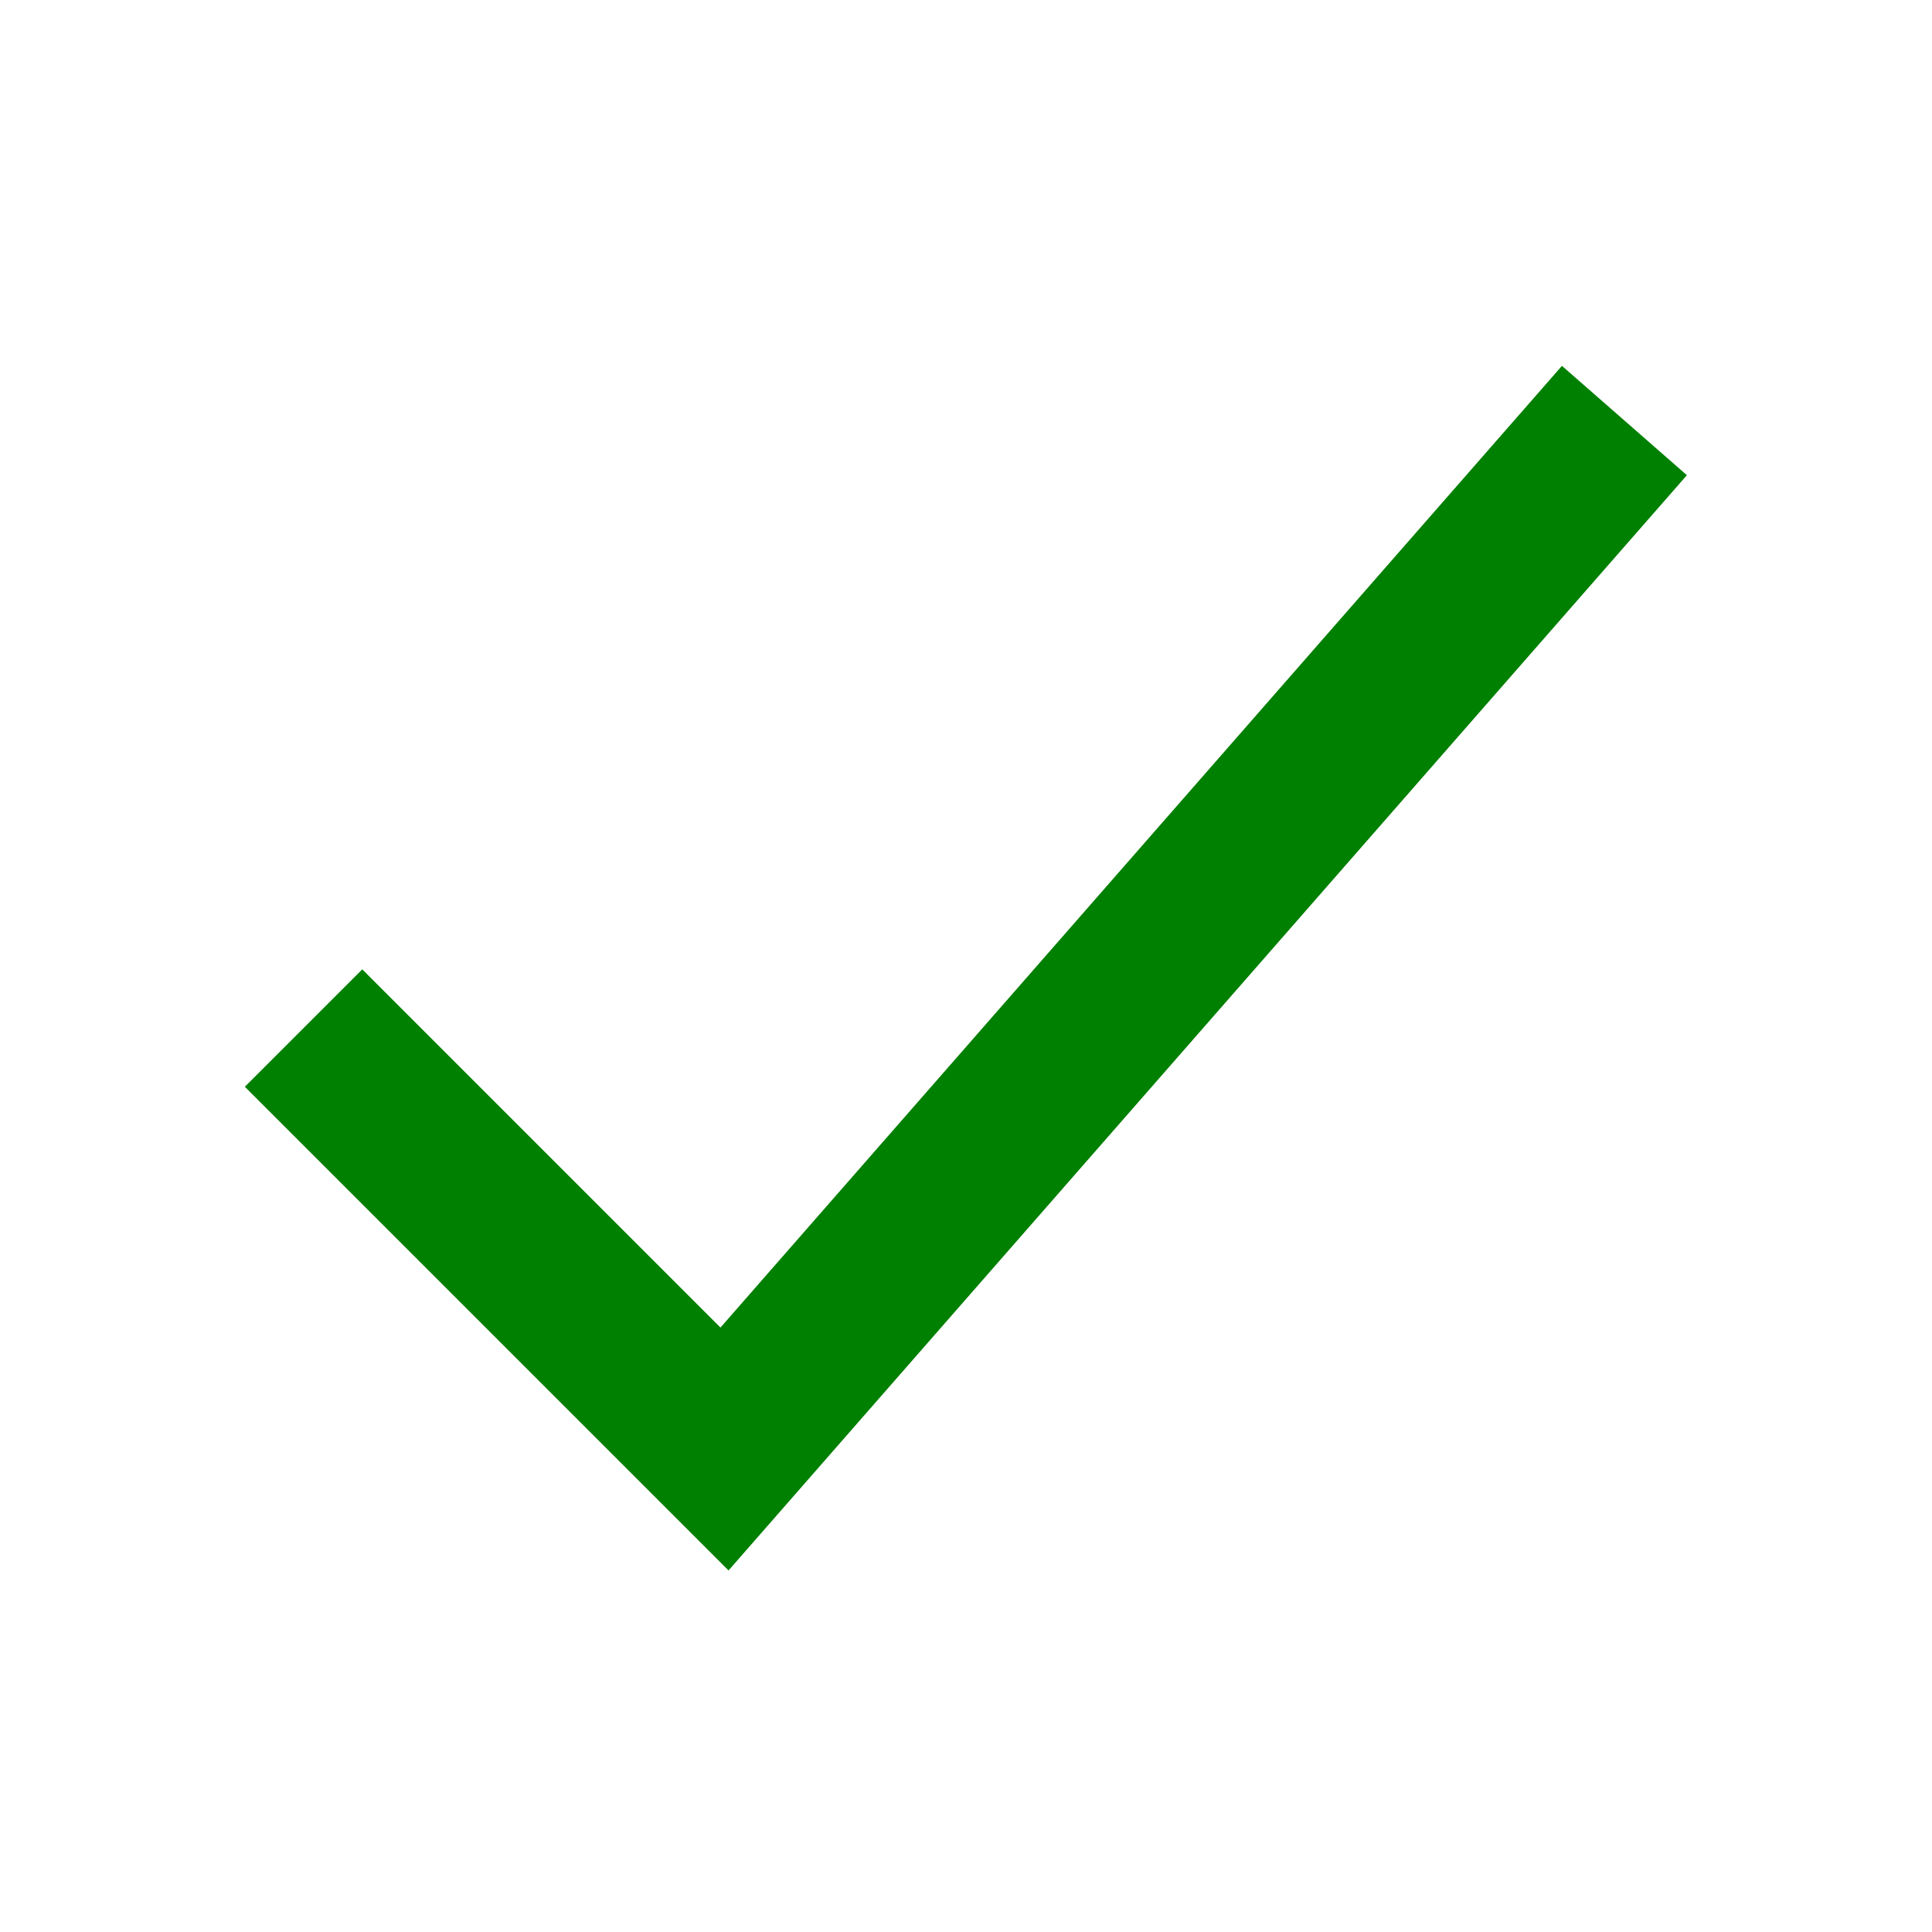
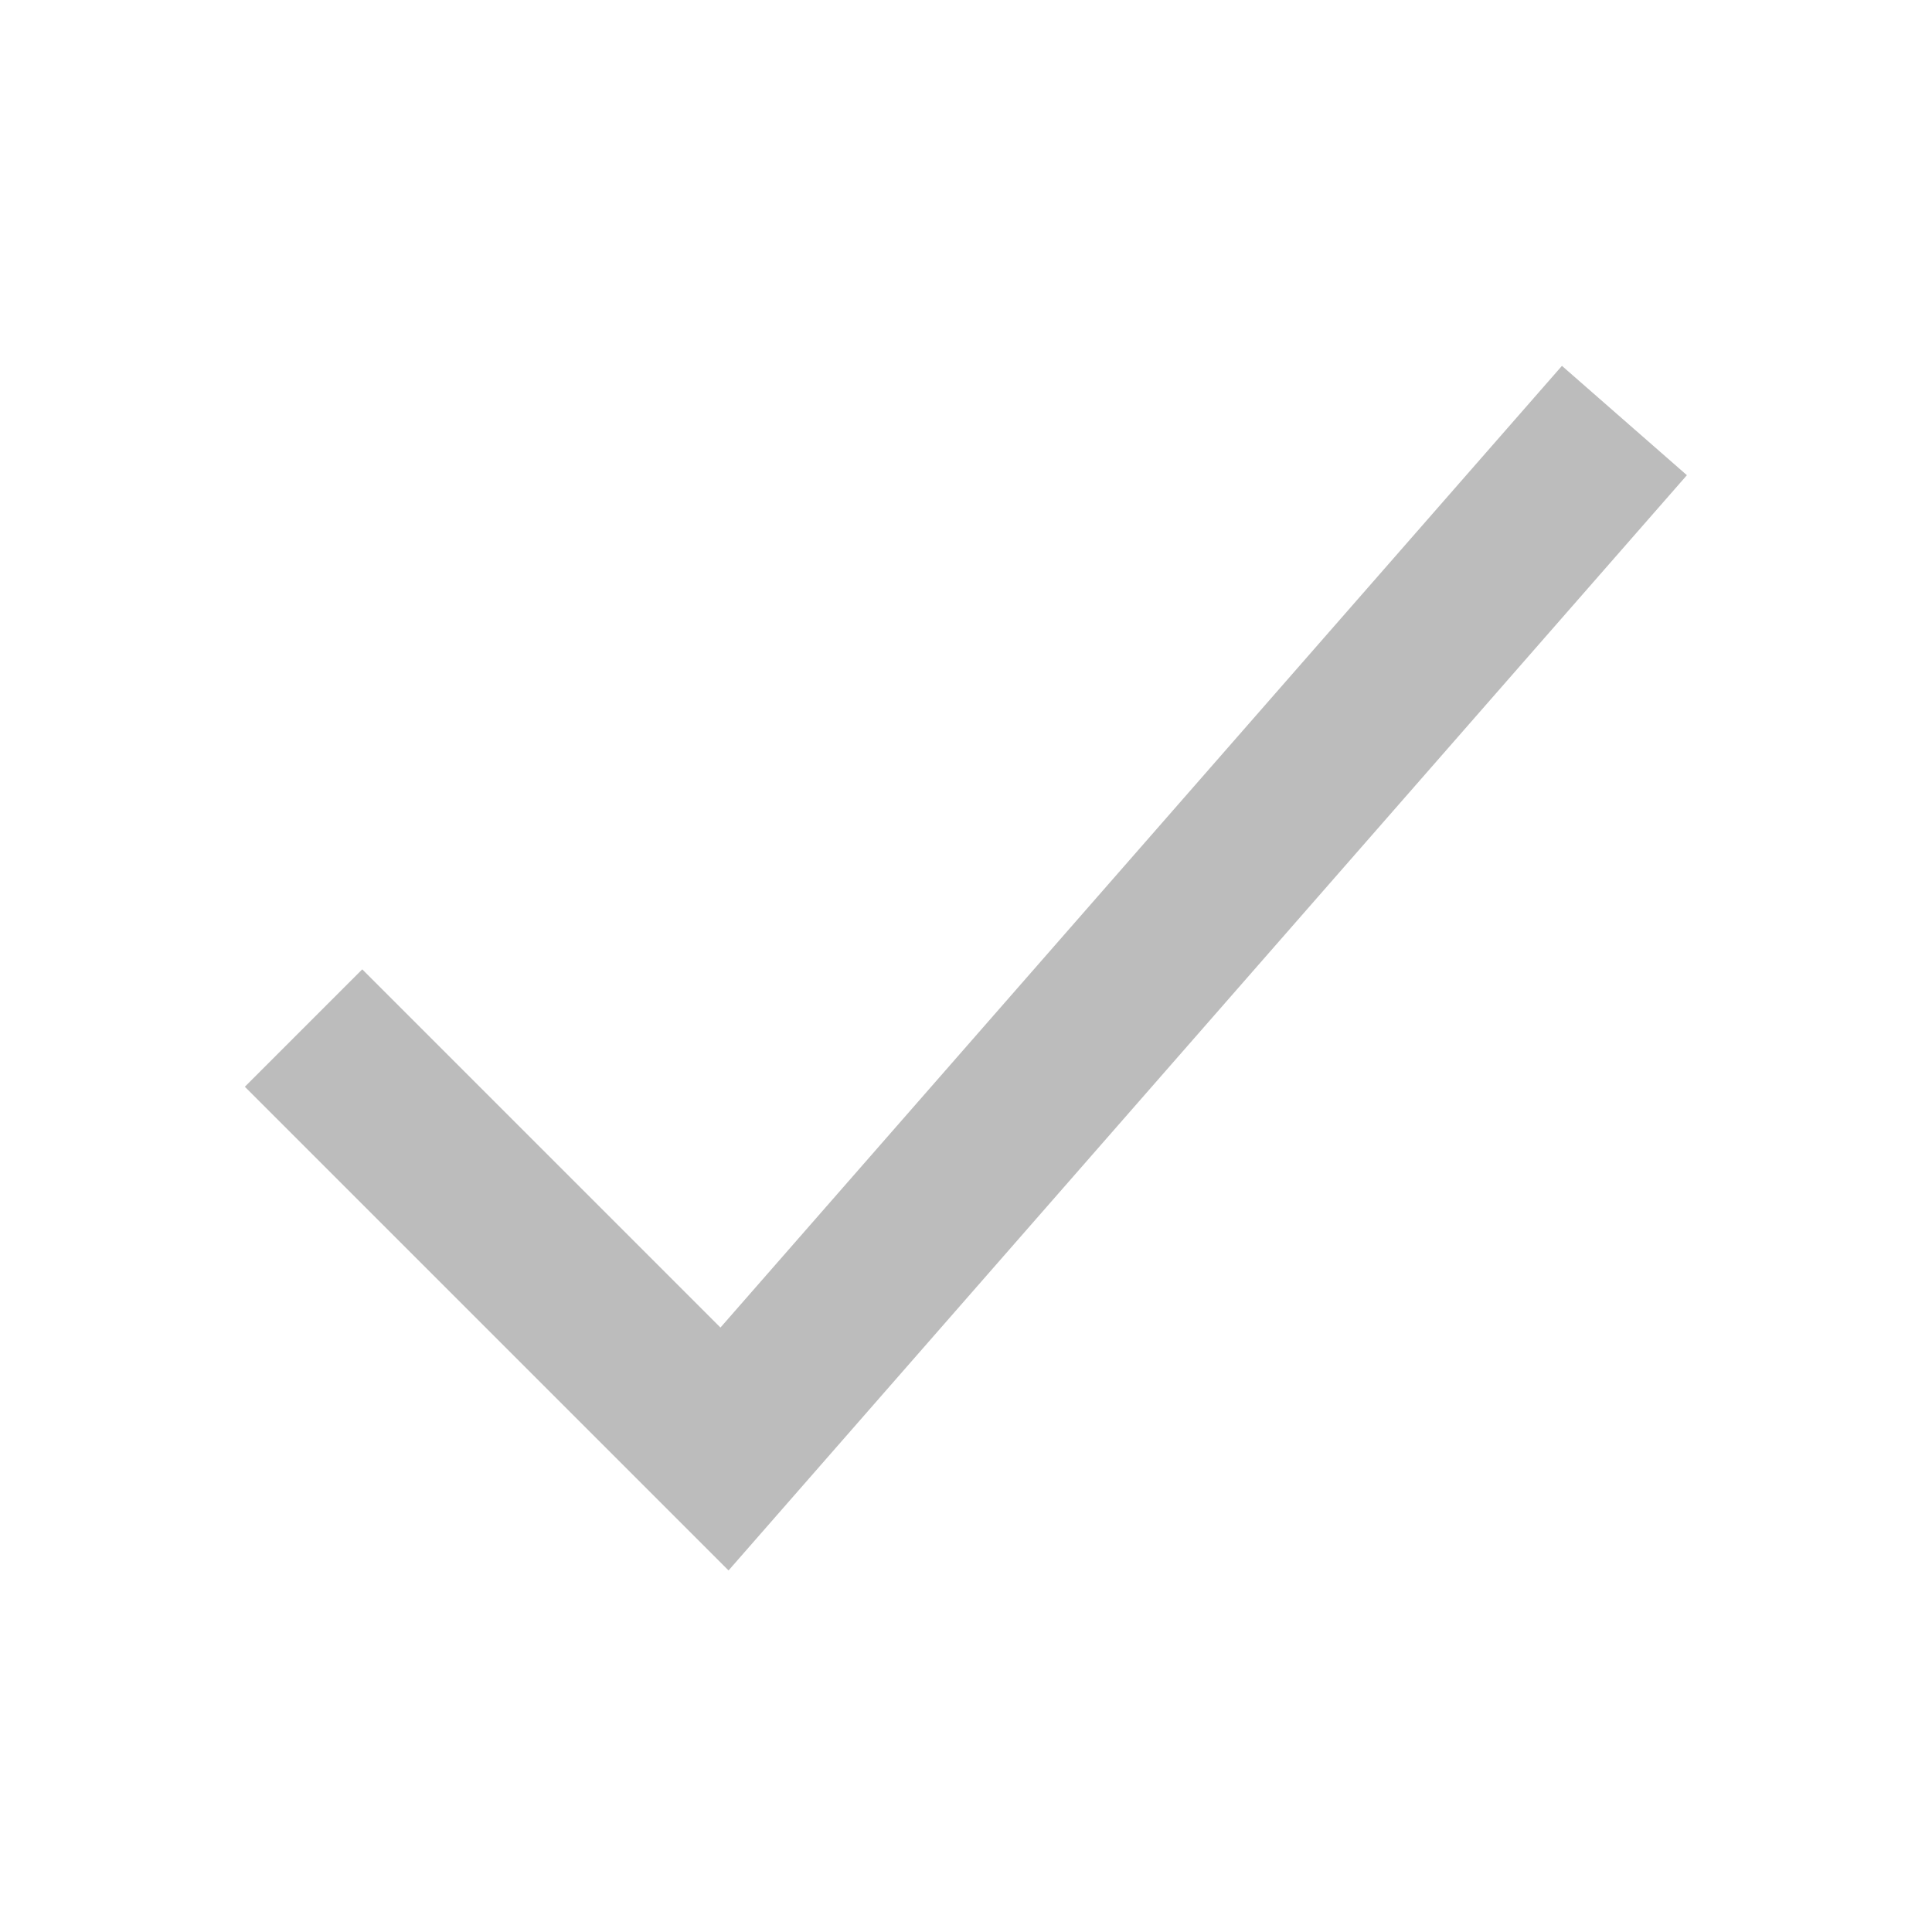
<svg xmlns="http://www.w3.org/2000/svg" class="ionicon" viewBox="0 0 512 512">
-   <path fill="none" stroke="green" stroke-linecap="square" stroke-miterlimit="10" stroke-width="44" d="M416 128L192 384l-96-96" />
+   <path fill="none" stroke="#BCBCBC" stroke-linecap="square" stroke-miterlimit="10" stroke-width="44" d="M416 128L192 384l-96-96" />
</svg>
